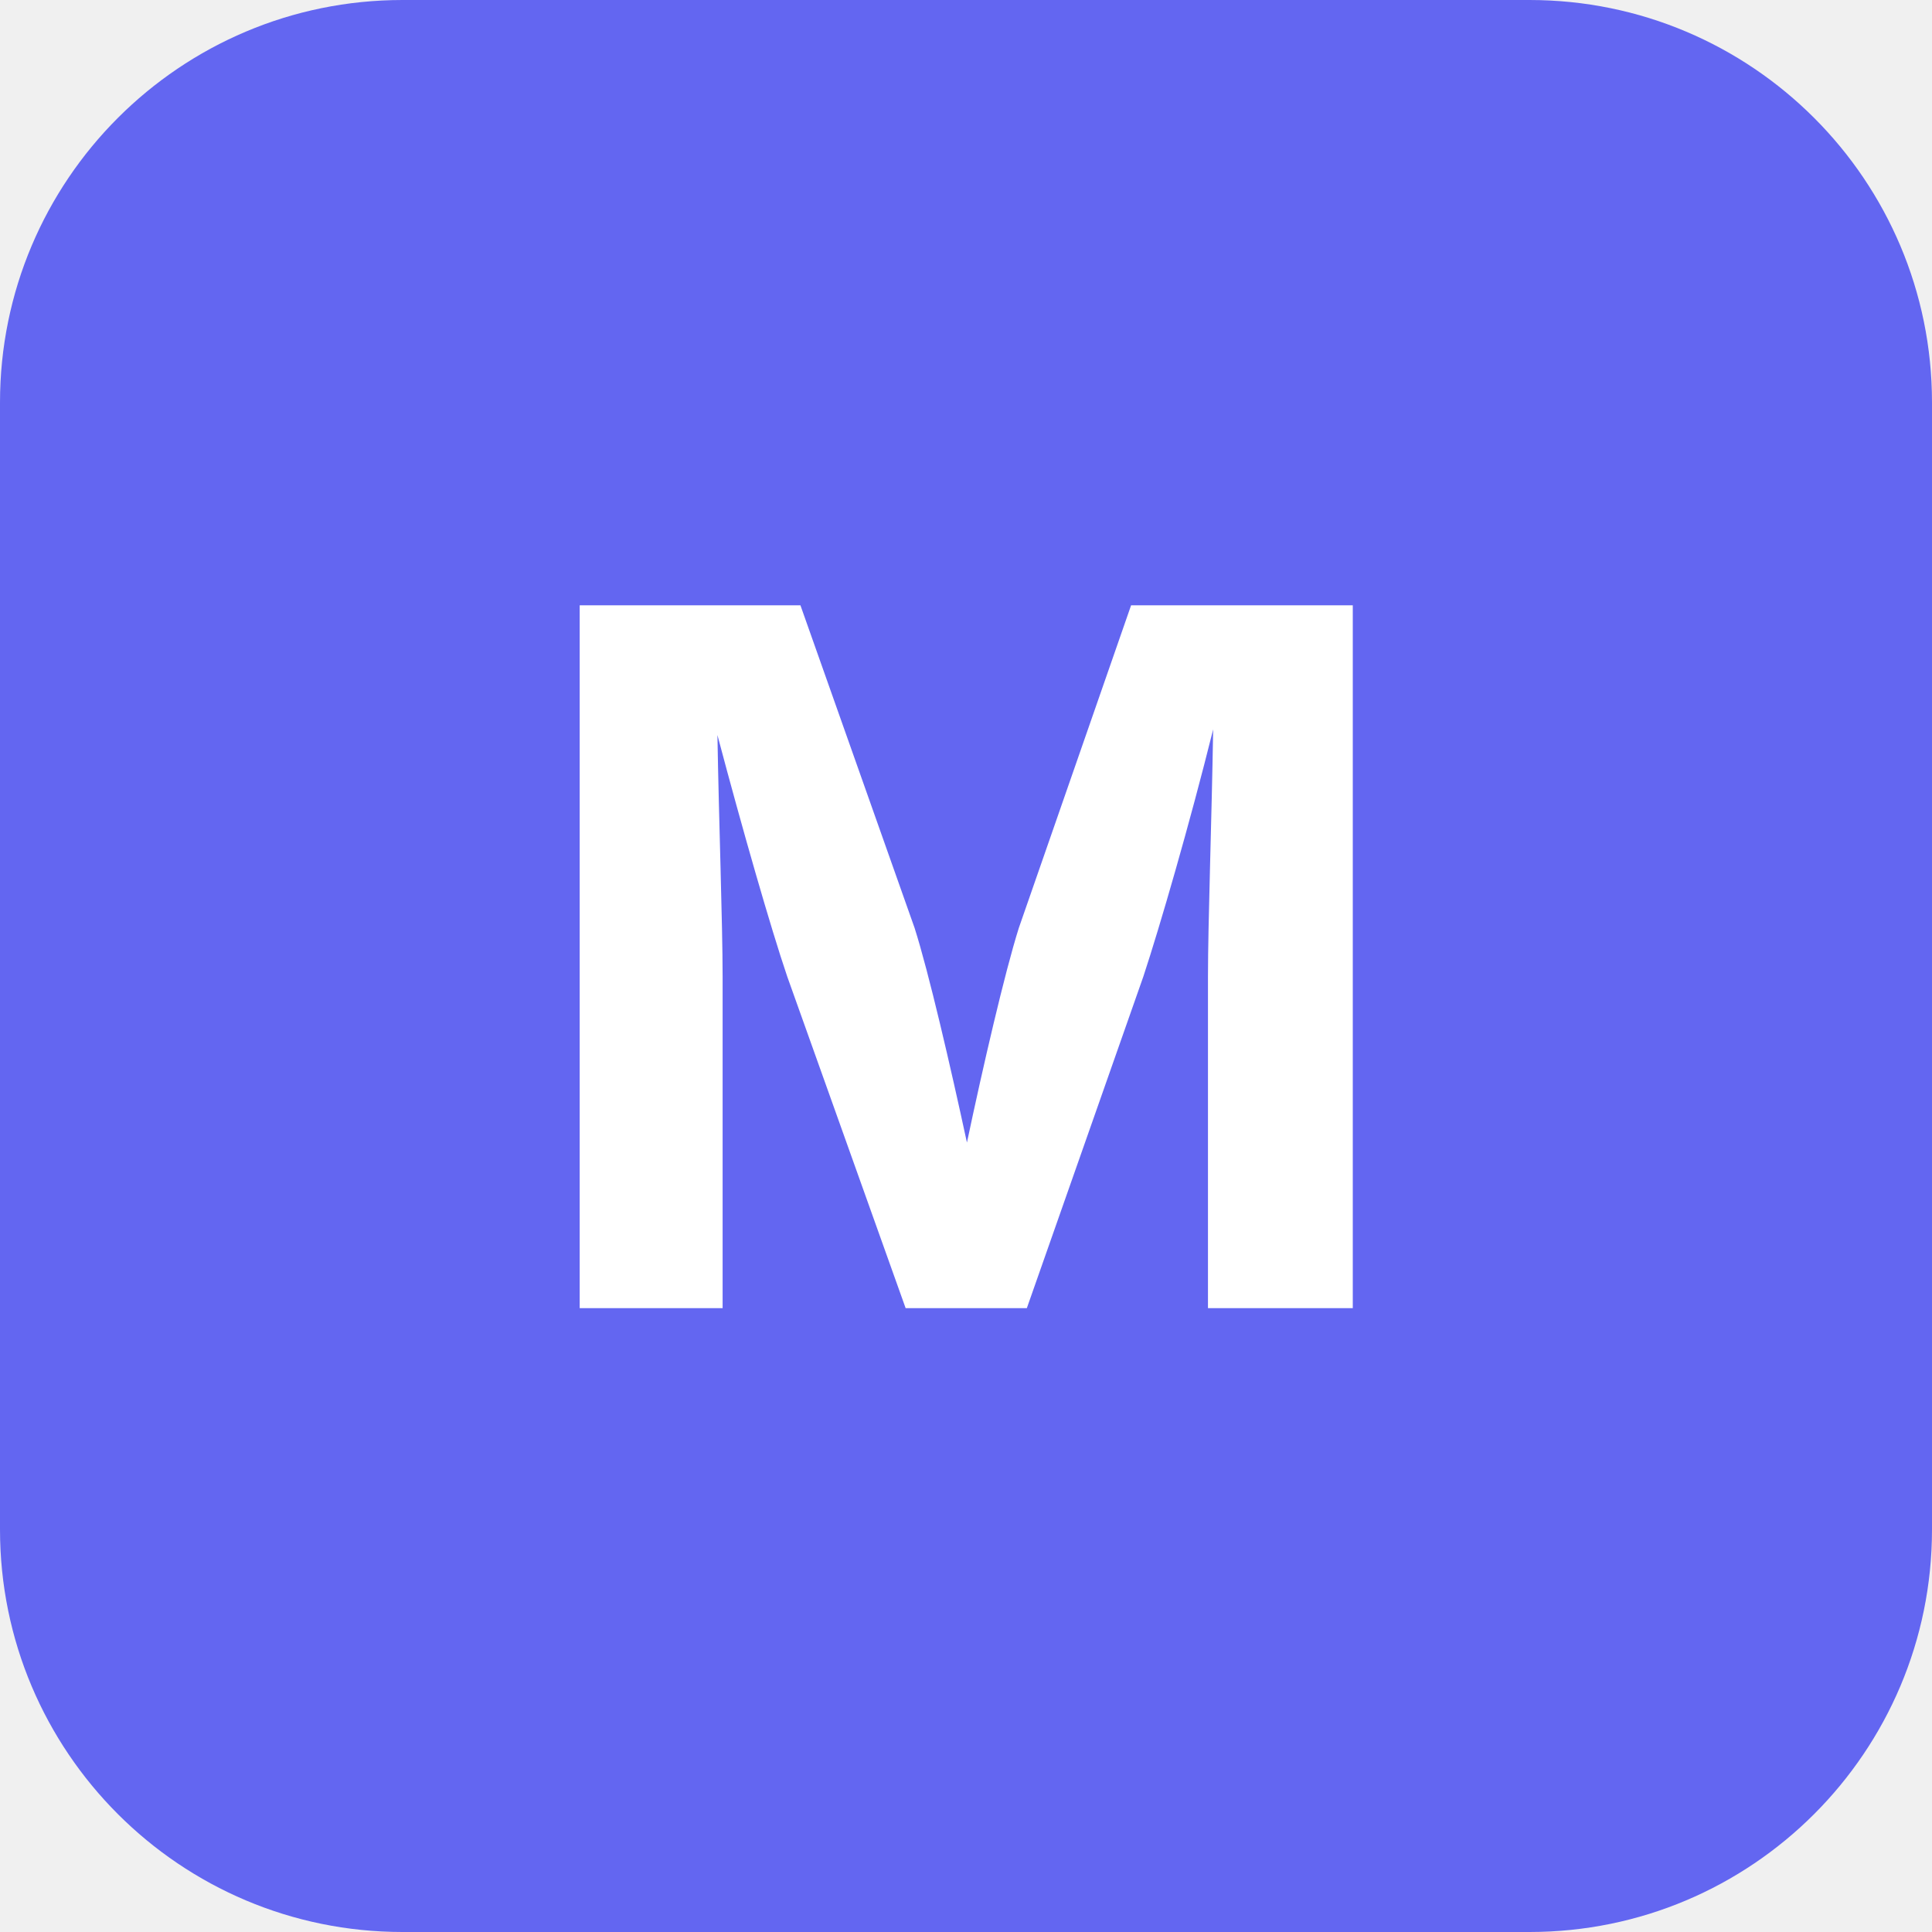
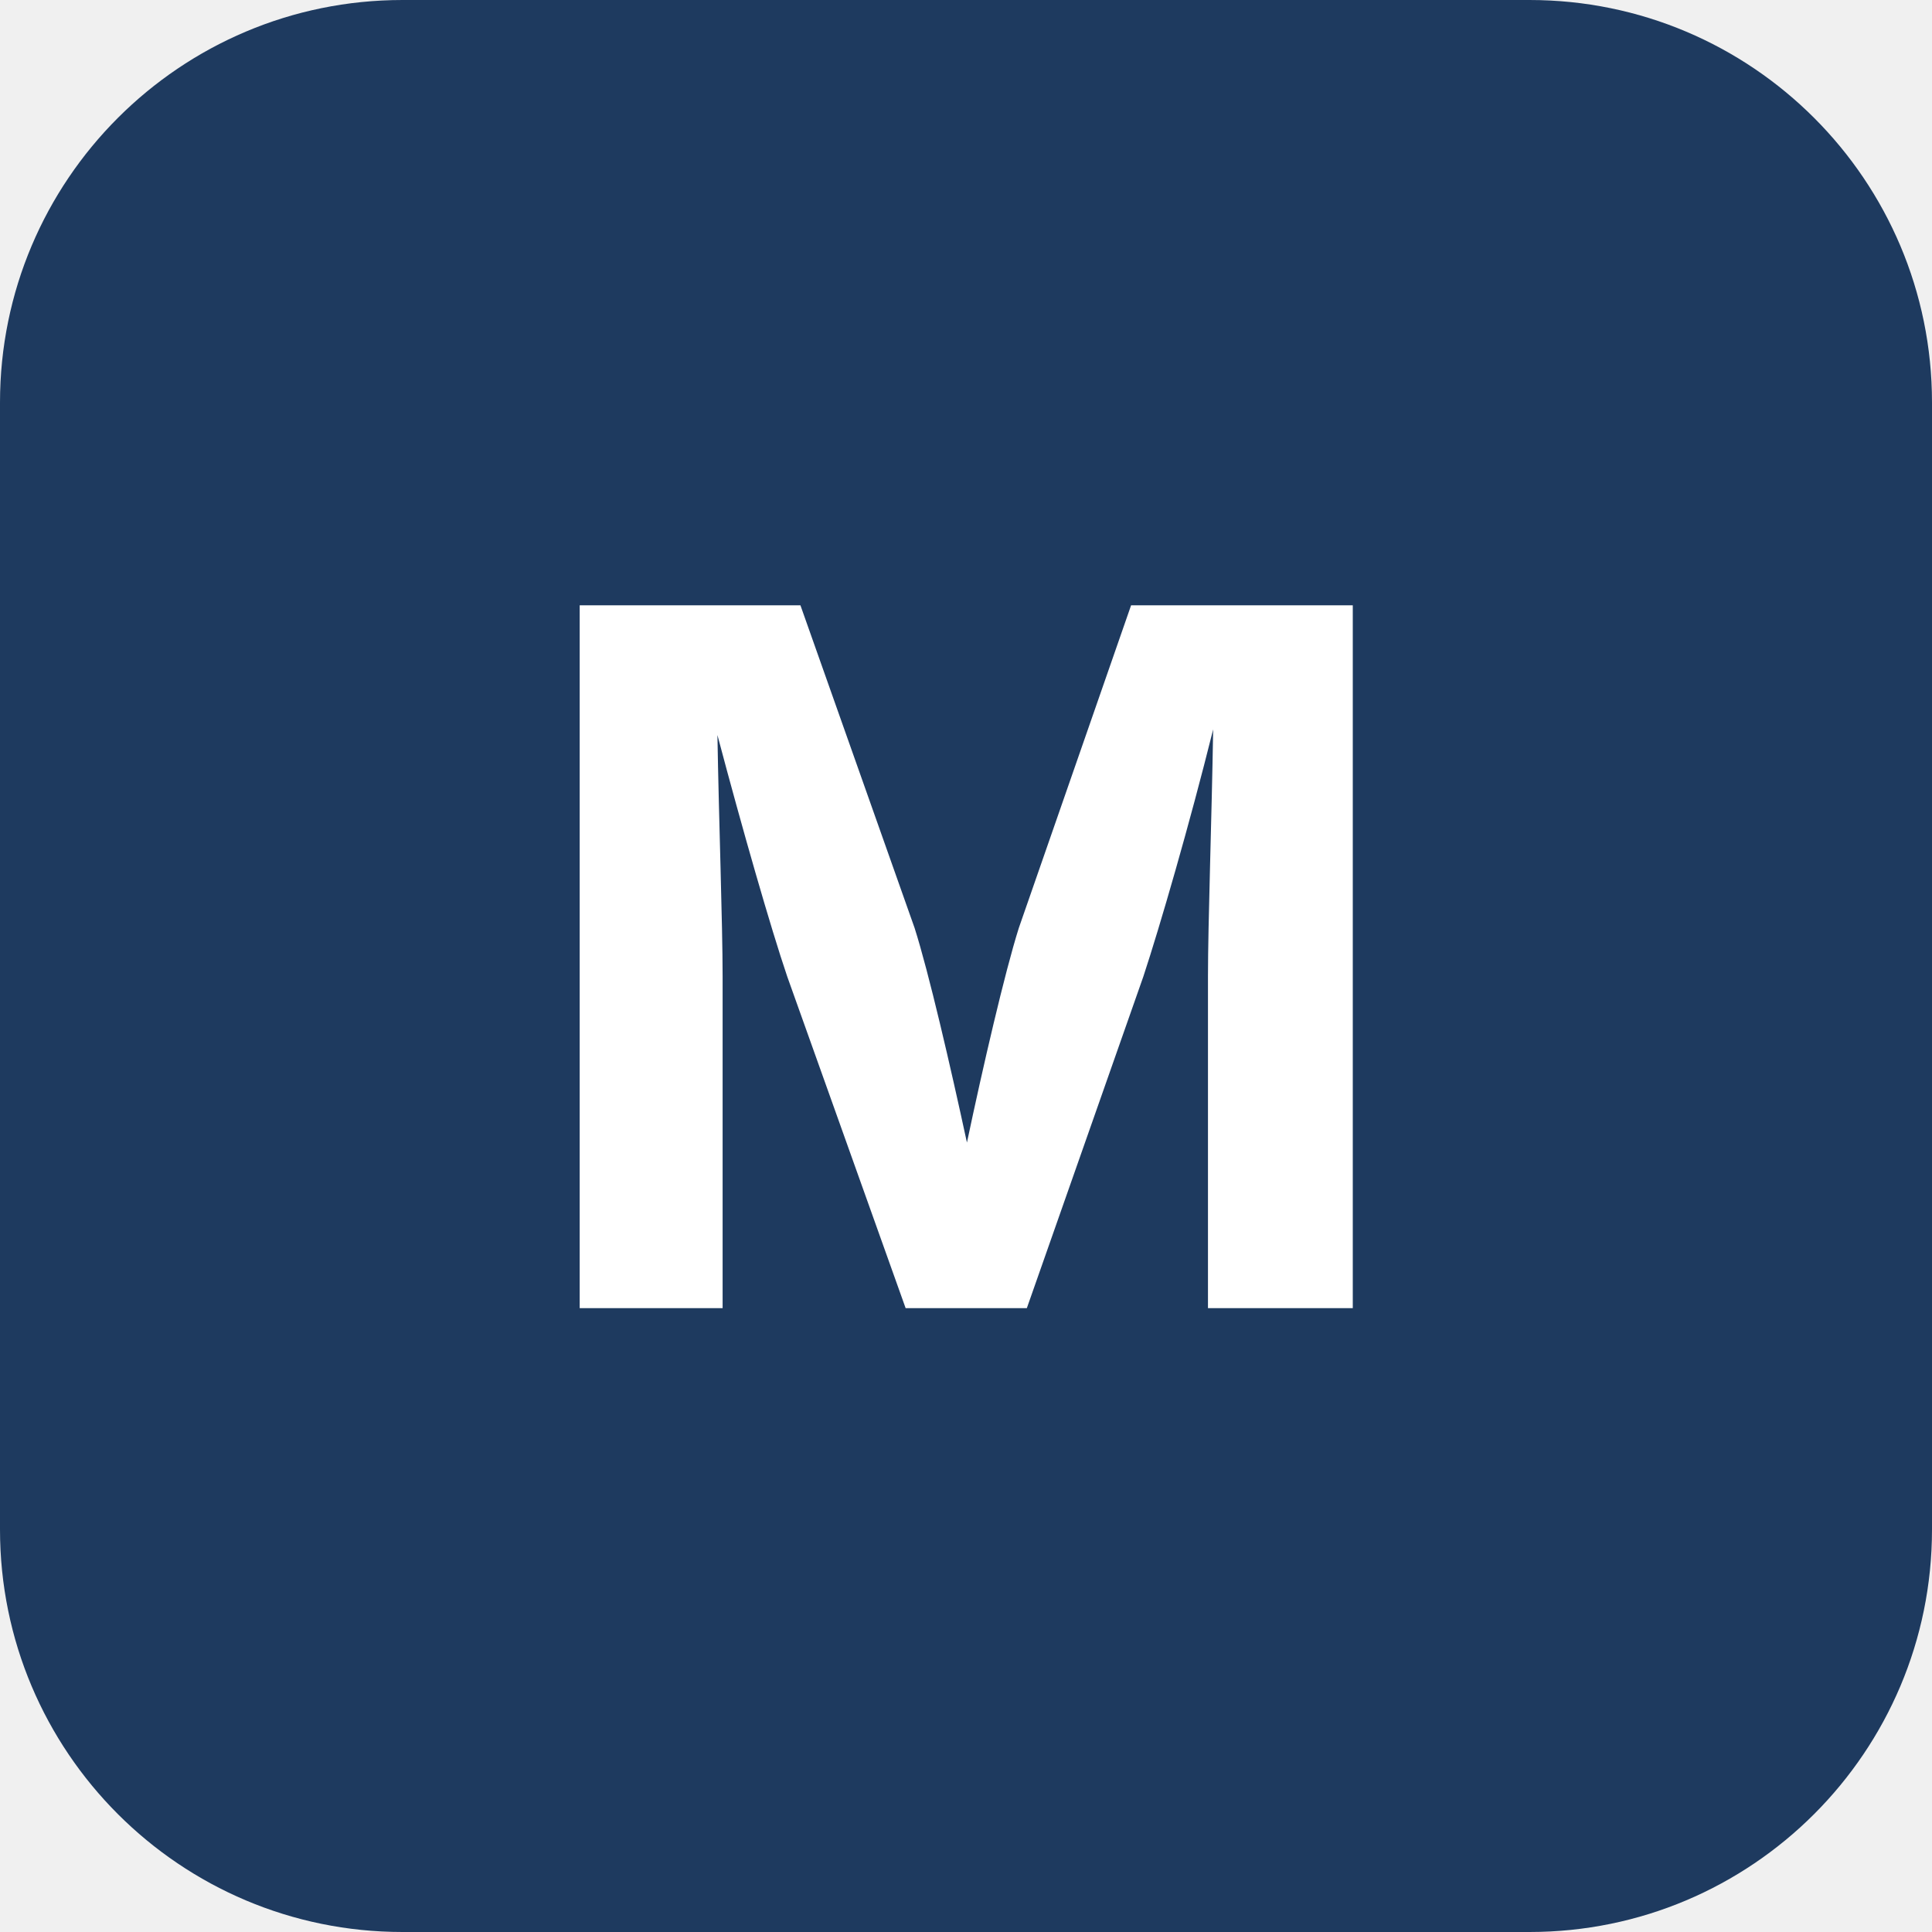
<svg xmlns="http://www.w3.org/2000/svg" viewBox="0 0 192 192">
-   <rect width="192" height="192" rx="40" fill="#6366f1" />
+   <rect width="192" height="192" rx="40" fill="#1e3a5f" />
  <text x="96" y="130" font-family="system-ui, -apple-system, sans-serif" font-size="96" font-weight="700" fill="white" text-anchor="middle">M</text>
</svg>
